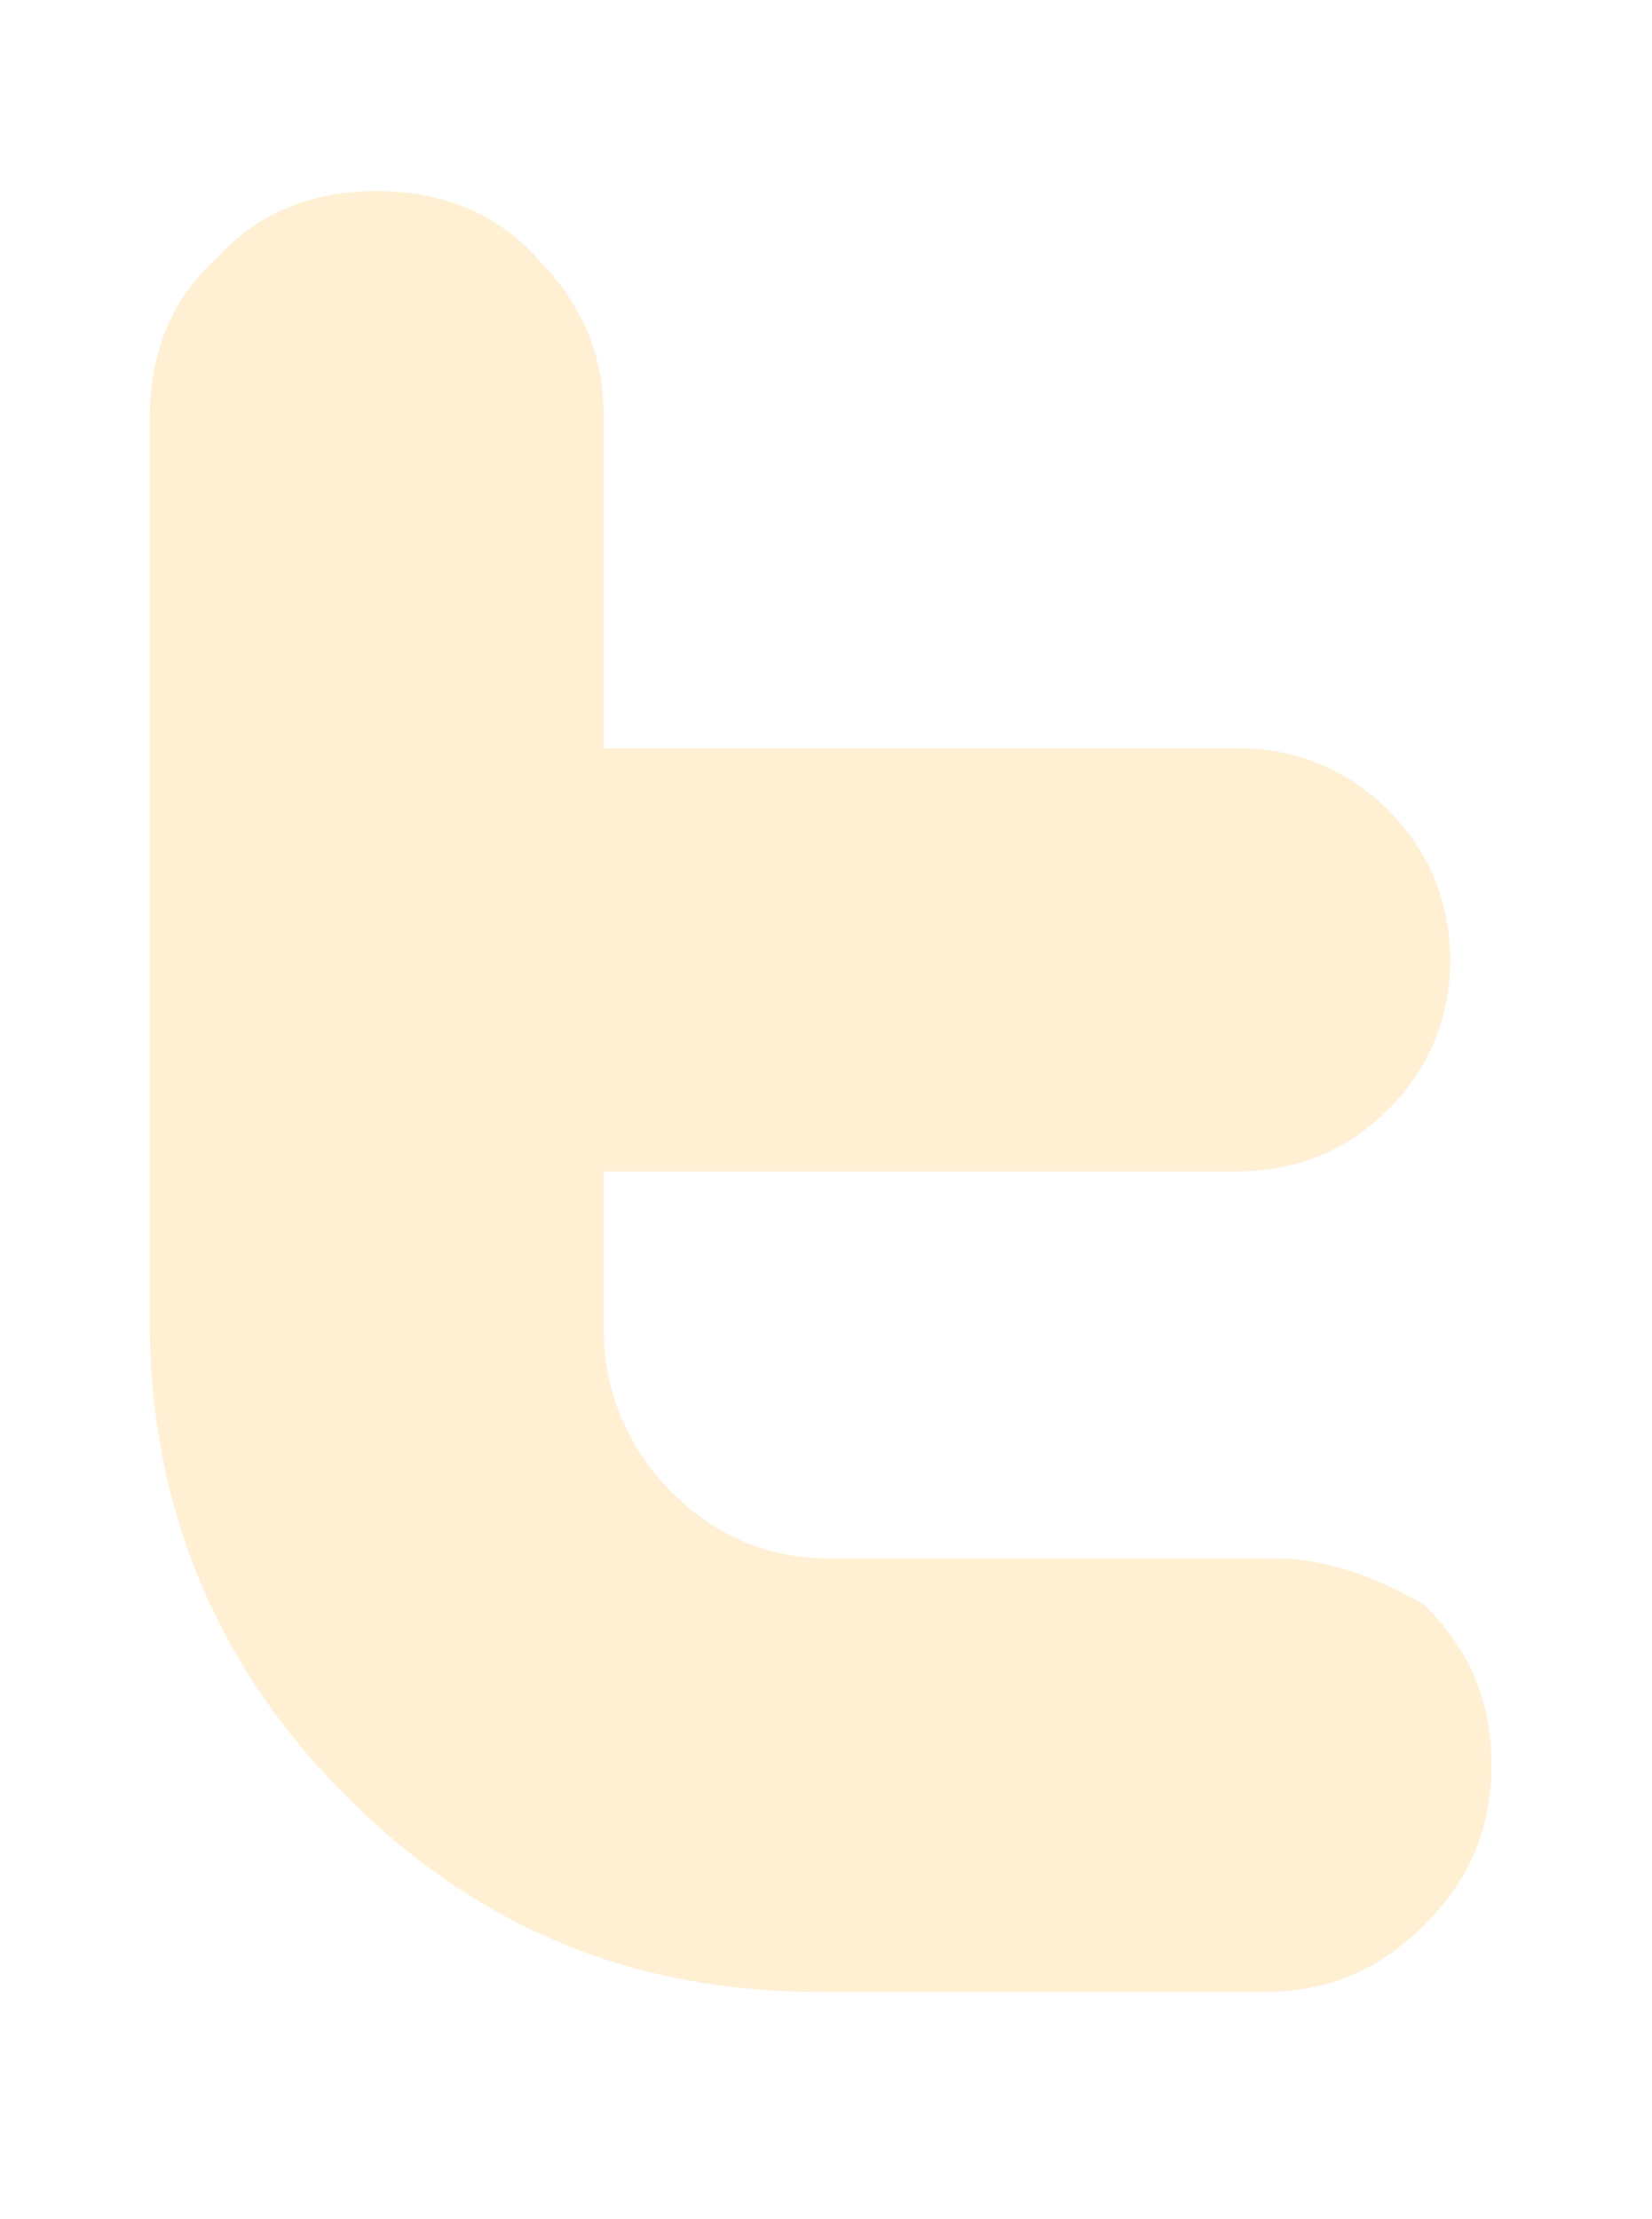
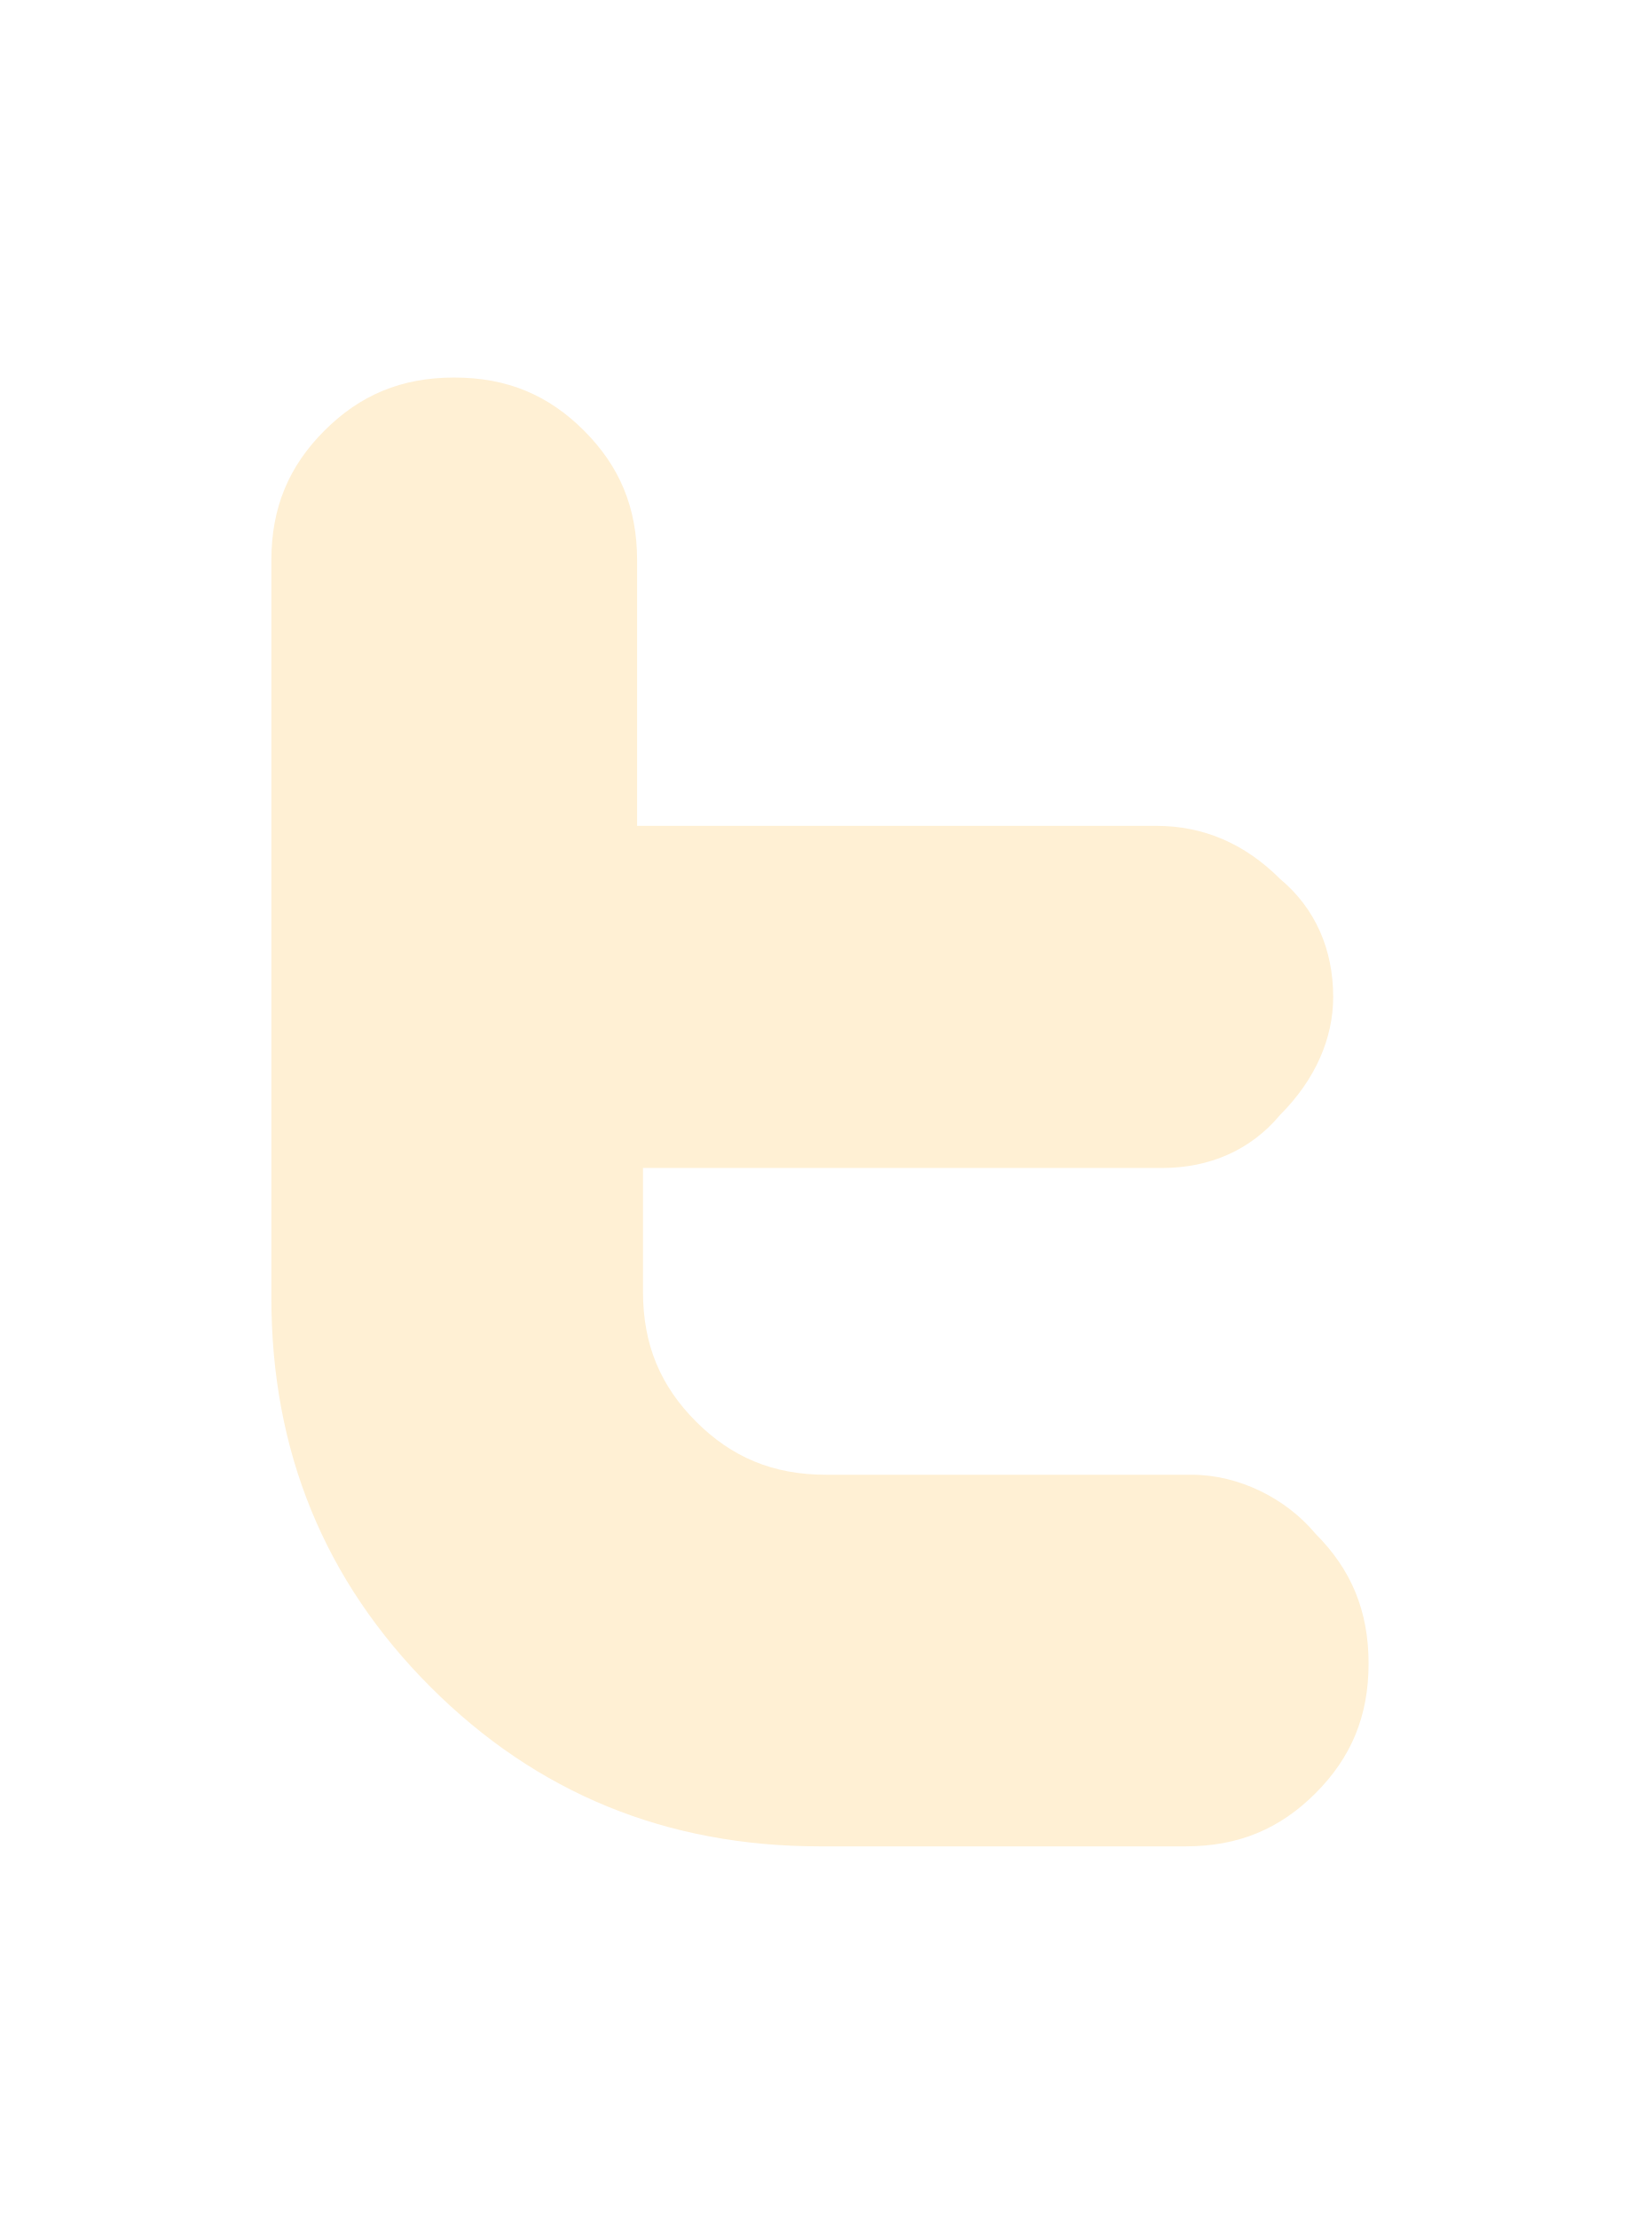
- <svg xmlns="http://www.w3.org/2000/svg" version="1.1" id="Capa_1" x="0px" y="0px" width="32px" height="43px" viewBox="-405 259.5 32 43" enable-background="new -405 259.5 32 43" xml:space="preserve">
+ <svg xmlns="http://www.w3.org/2000/svg" version="1.1" id="Capa_1" x="0px" y="0px" width="28px" height="37.6px" viewBox="-403 262.2 28 37.6" enable-background="new -403 262.2 28 37.6" xml:space="preserve">
  <g>
-     <path id="Twitter" fill="#FFF0D4" d="M-380.3,289.7h-8.6c-1.2,0-2.2-0.4-3.1-1.3c-0.8-0.8-1.3-1.9-1.3-3.1v-3.1h12.3   c1.1,0,2.1-0.4,2.9-1.2c0.8-0.8,1.2-1.8,1.2-2.9c0-1.1-0.4-2.1-1.2-2.9c-0.8-0.8-1.8-1.2-2.9-1.2h-12.3v-6.4c0-1.2-0.4-2.2-1.3-3.1   c-0.8-0.9-1.9-1.3-3.1-1.3c-1.2,0-2.3,0.4-3.1,1.3c-0.9,0.8-1.3,1.9-1.3,3.1v17.5c0,3.6,1.3,6.7,3.8,9.2c2.6,2.6,5.6,3.8,9.2,3.8   h8.6c1.2,0,2.2-0.4,3.1-1.3c0.9-0.9,1.3-1.9,1.3-3.1c0-1.2-0.4-2.2-1.3-3.1C-378.1,290.2-379.1,289.7-380.3,289.7z" />
+     <path id="Twitter" fill="#FFF0D4" d="M-382.8,287.2h-6.2c-0.9,0-1.6-0.3-2.2-0.9c-0.6-0.6-0.9-1.3-0.9-2.2V282h8.8   c0.8,0,1.5-0.3,2-0.9c0.6-0.6,0.9-1.3,0.9-2c0-0.8-0.3-1.5-0.9-2c-0.6-0.6-1.3-0.9-2.1-0.9h-8.8v-4.5c0-0.9-0.3-1.6-0.9-2.2   c-0.6-0.6-1.3-0.9-2.2-0.9c-0.9,0-1.6,0.3-2.2,0.9c-0.6,0.6-0.9,1.3-0.9,2.2v12.5c0,2.6,0.9,4.8,2.7,6.6c1.8,1.8,4,2.7,6.6,2.7h6.2   c0.9,0,1.6-0.3,2.2-0.9c0.6-0.6,0.9-1.3,0.9-2.2c0-0.9-0.3-1.6-0.9-2.2C-381.2,287.6-382,287.2-382.8,287.2z" />
  </g>
</svg>
